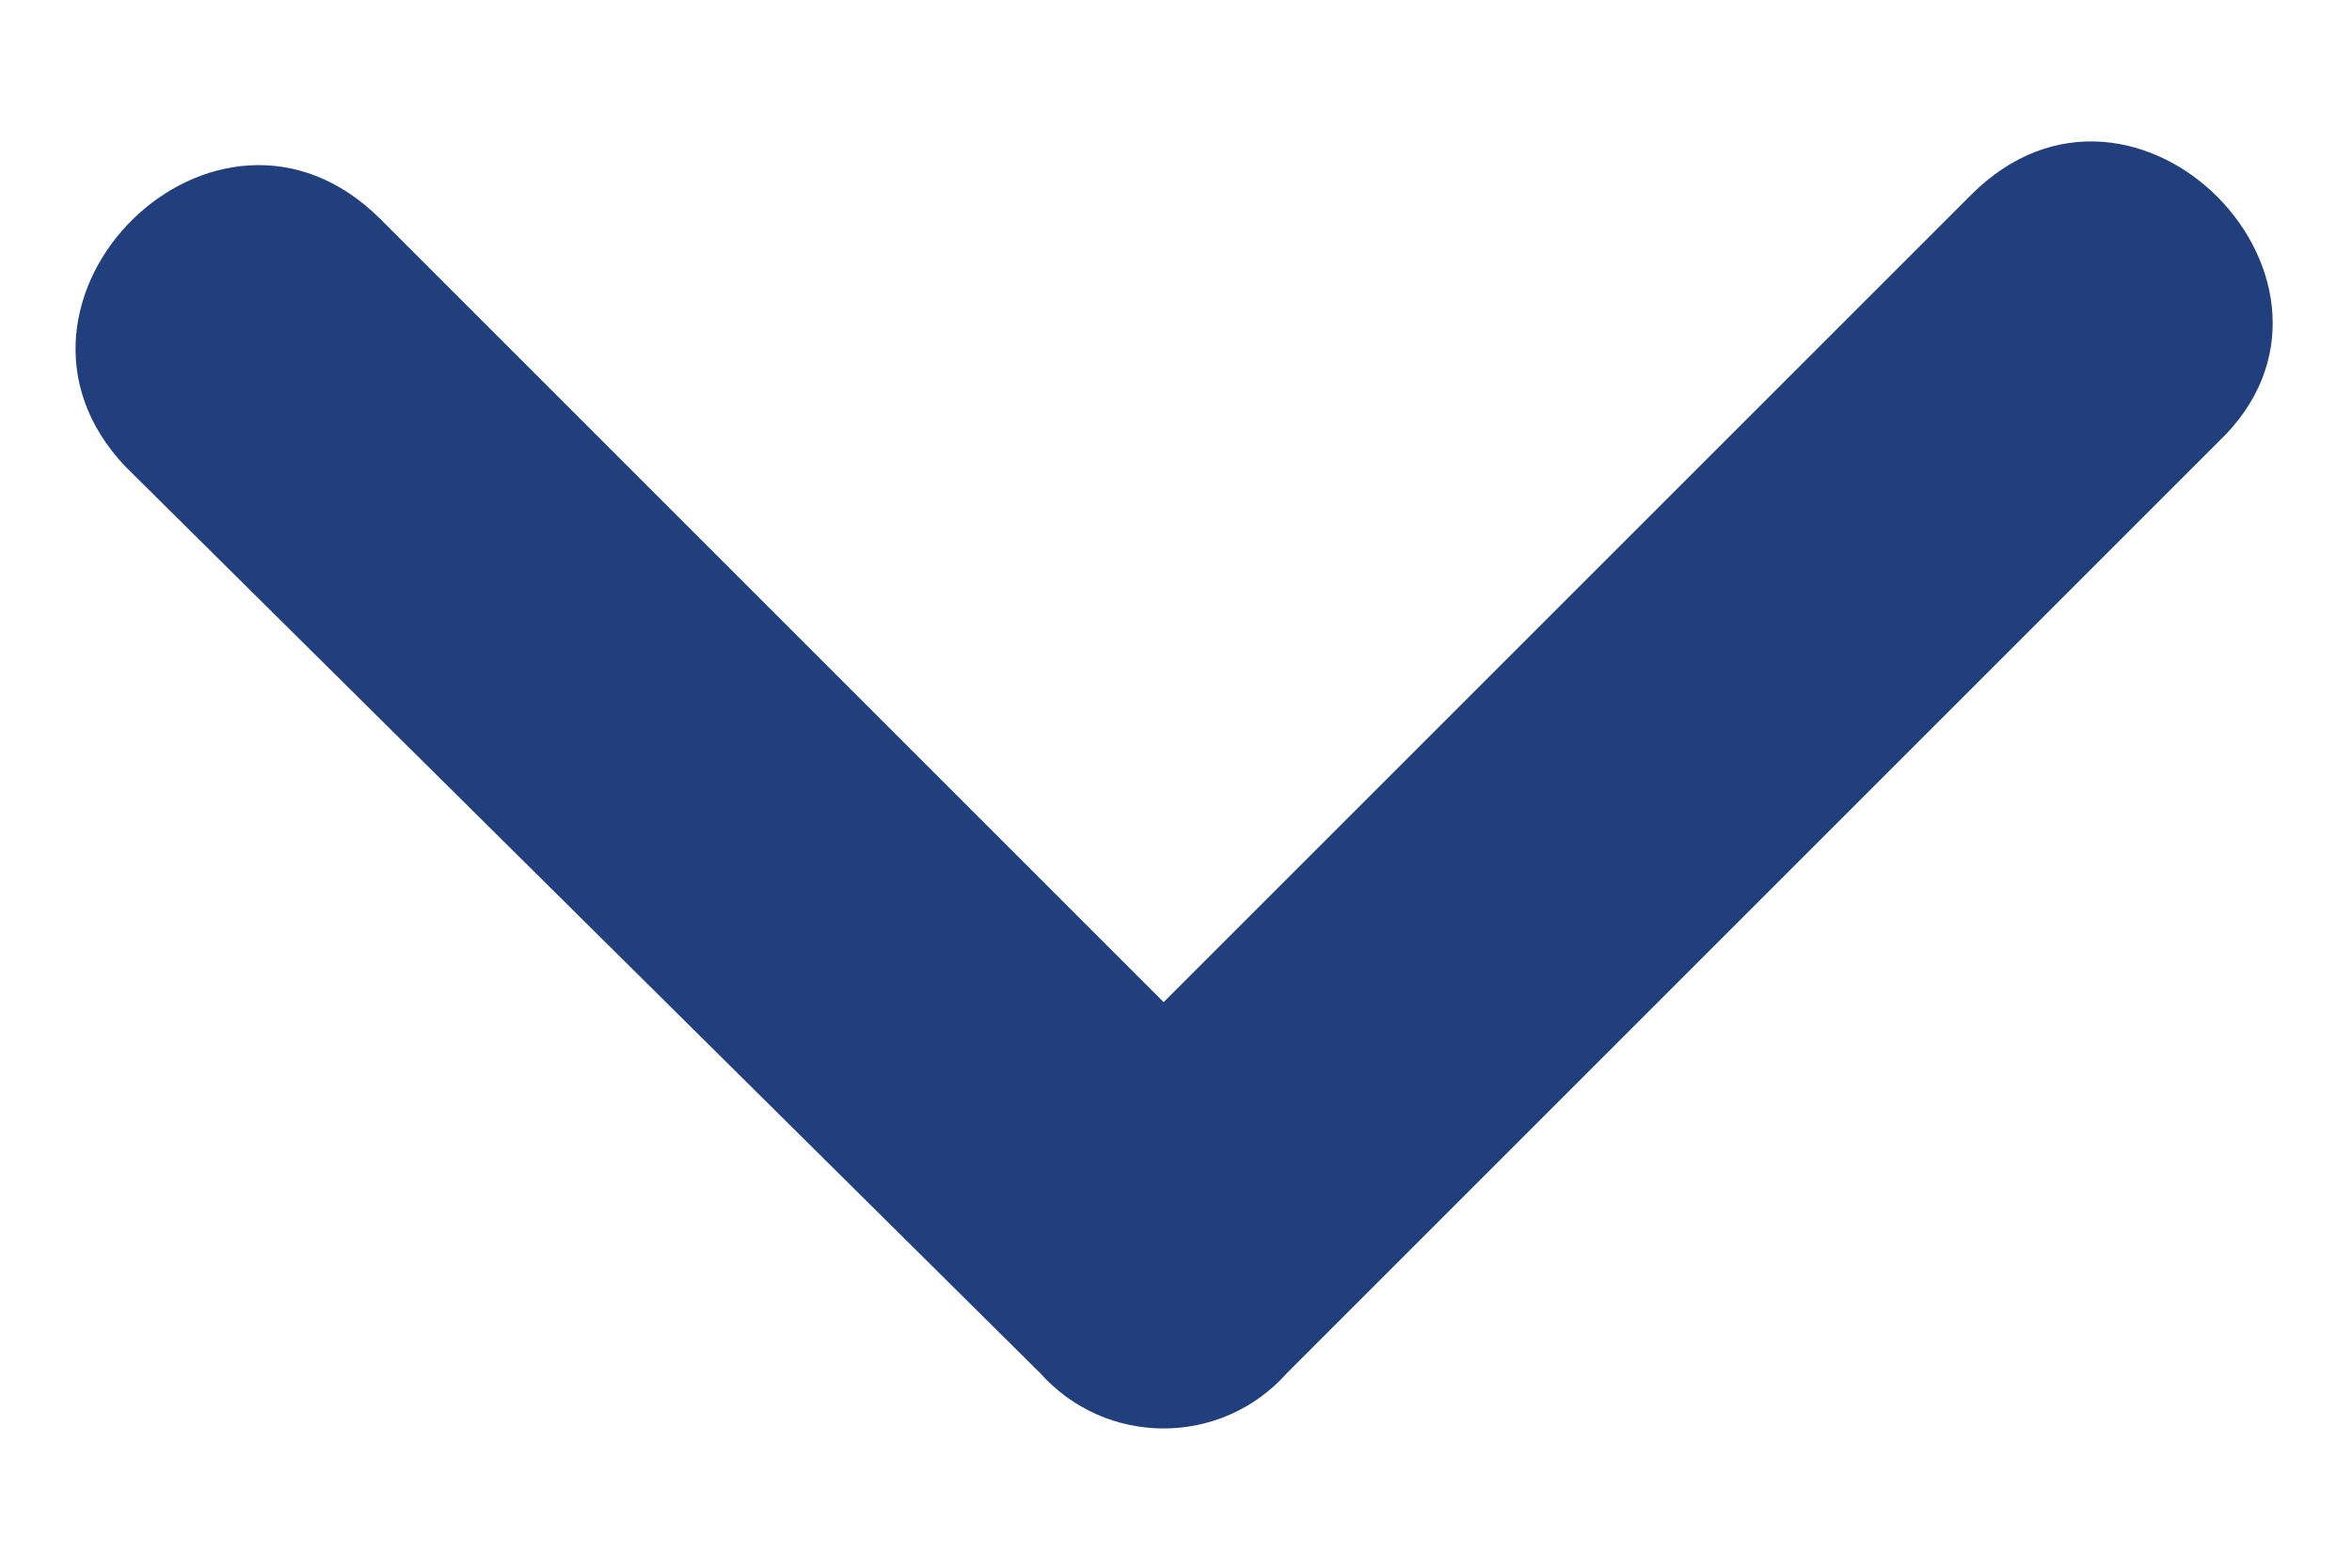
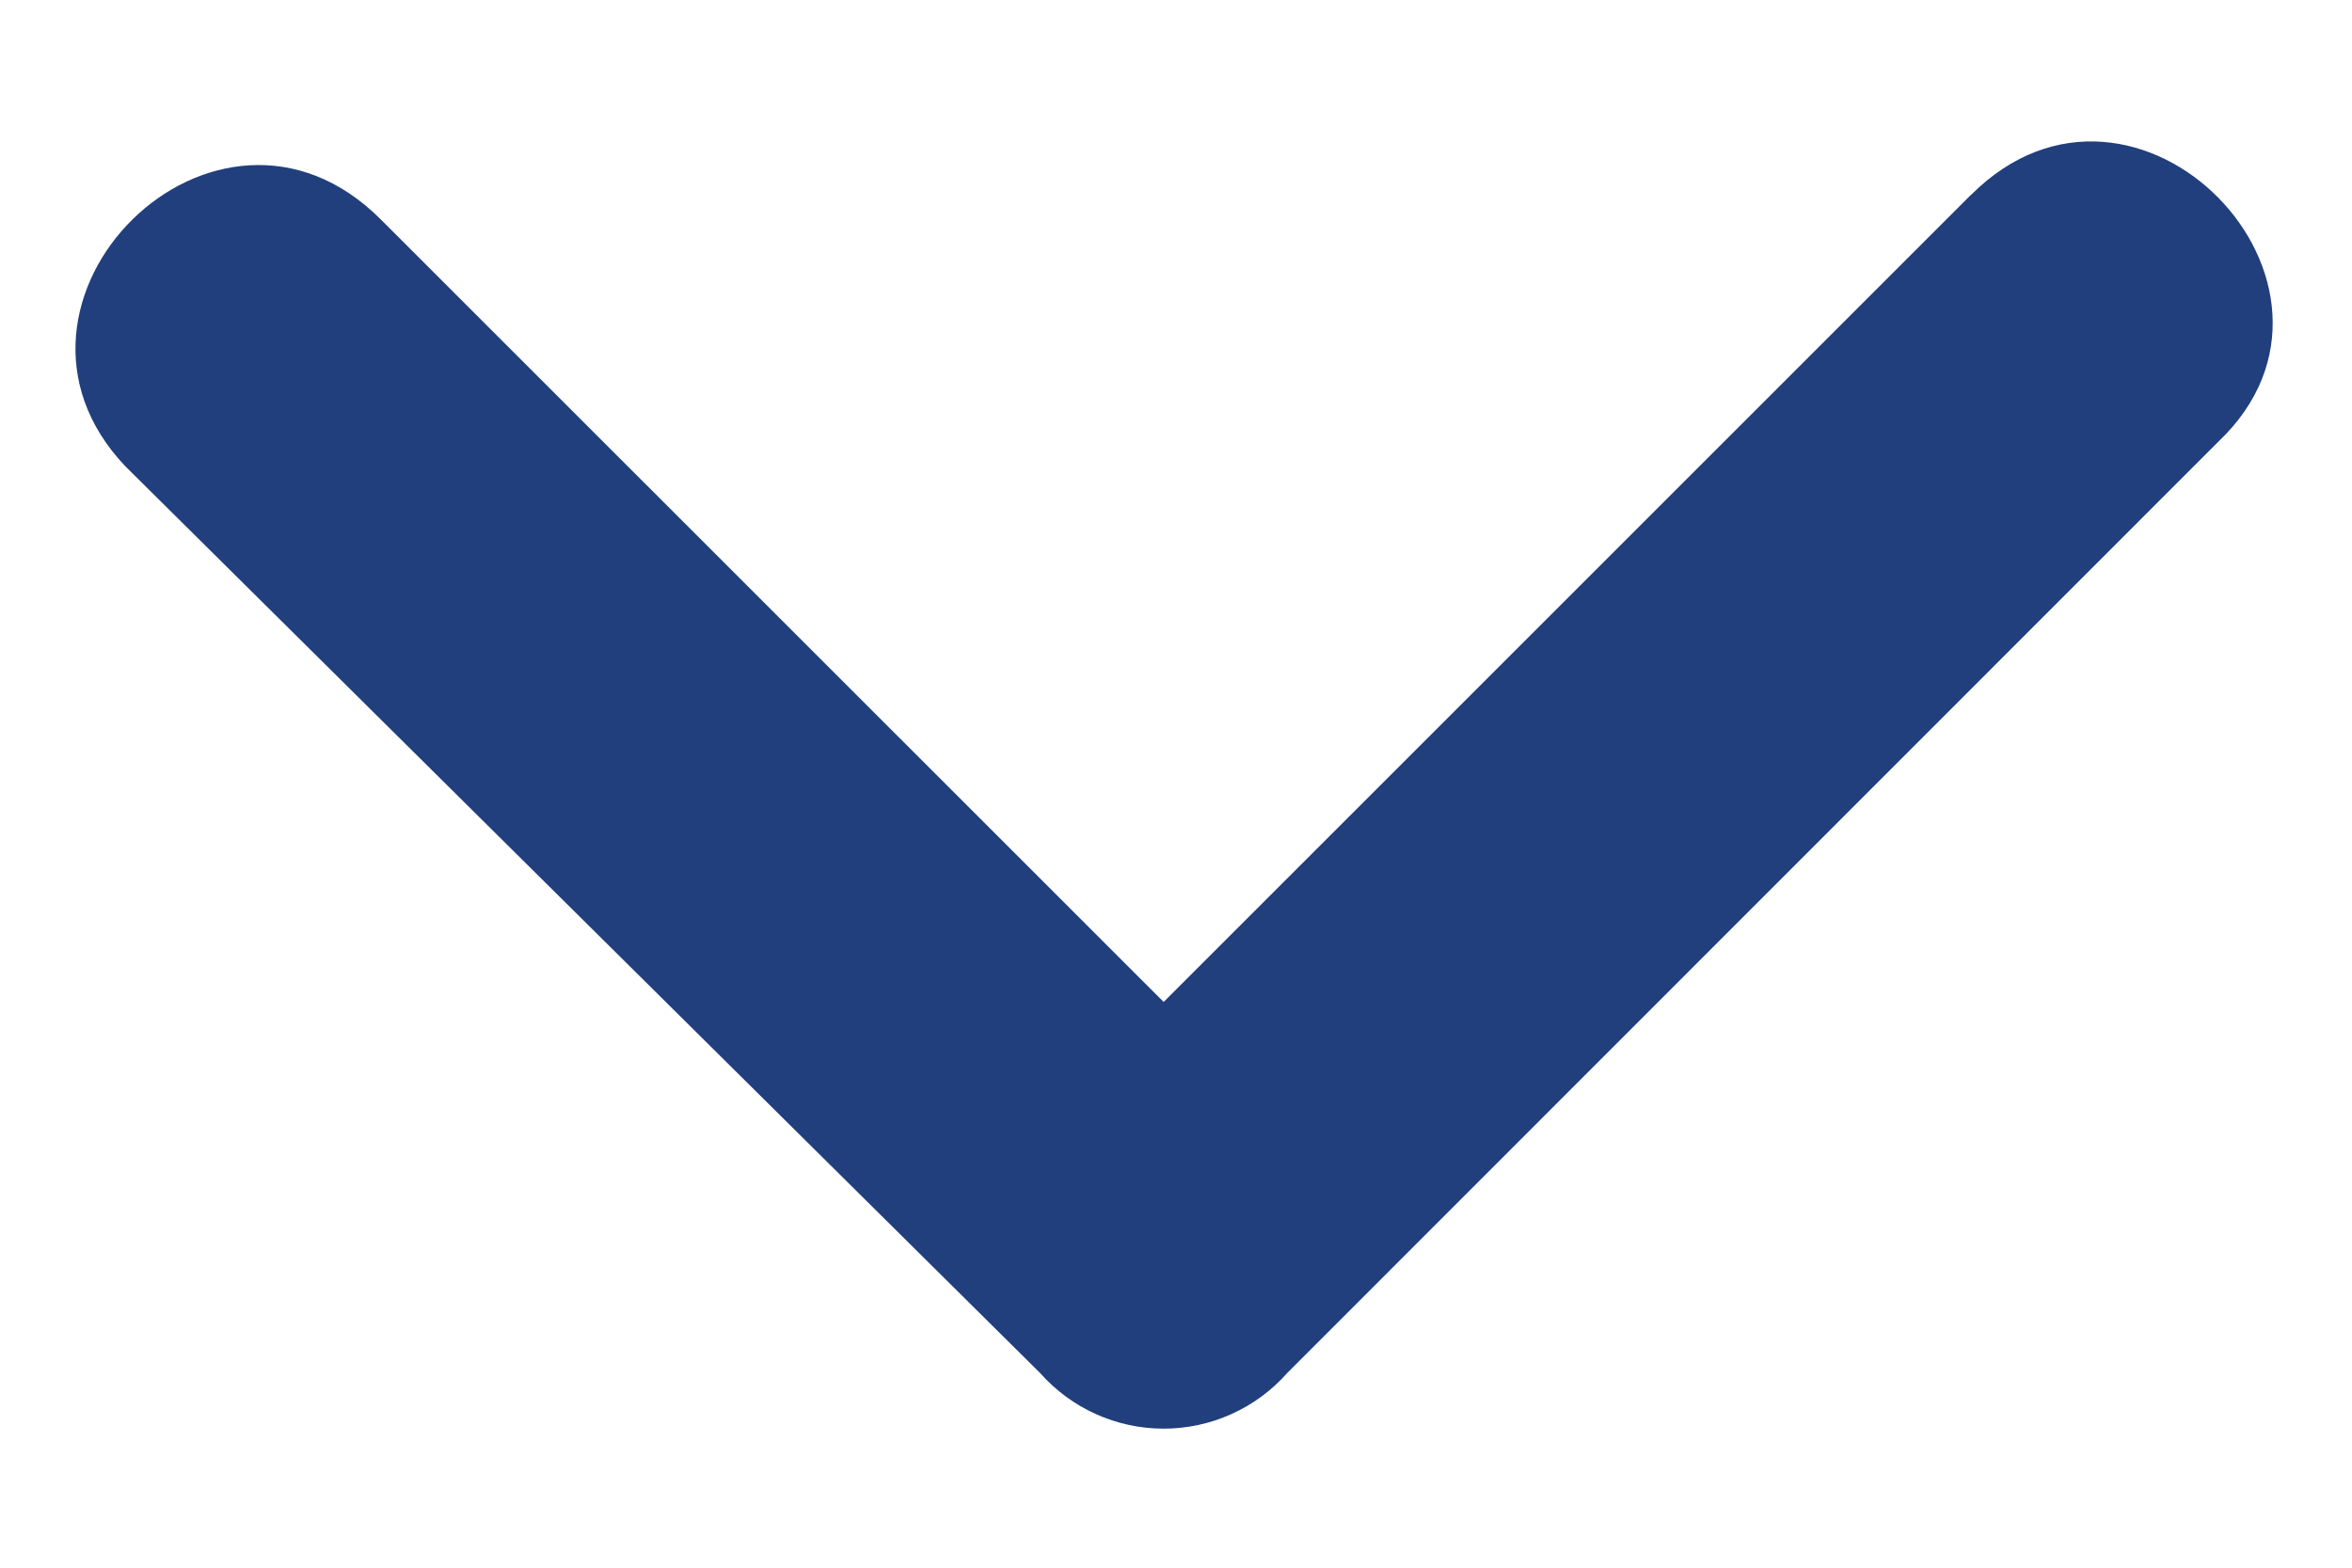
- <svg xmlns="http://www.w3.org/2000/svg" width="12" height="8" viewBox="0 0 12 8" fill="none">
-   <path d="M10.057 0.994C10.898 0.153 12.159 1.456 11.318 2.255L6.567 7.006C6.231 7.384 5.643 7.384 5.306 7.006L0.64 2.381C-0.159 1.54 1.103 0.279 1.943 1.12L5.937 5.114L10.057 0.994Z" fill="#213F7D" />
+ <svg xmlns="http://www.w3.org/2000/svg" width="12" height="8" fill="none">
+   <path fill="#213F7D" d="M10.057.994c.841-.841 2.102.462 1.261 1.26l-4.75 4.752a.842.842 0 0 1-1.262 0L.64 2.38c-.8-.84.463-2.102 1.303-1.26l3.994 3.993 4.12-4.12Z" />
</svg>
